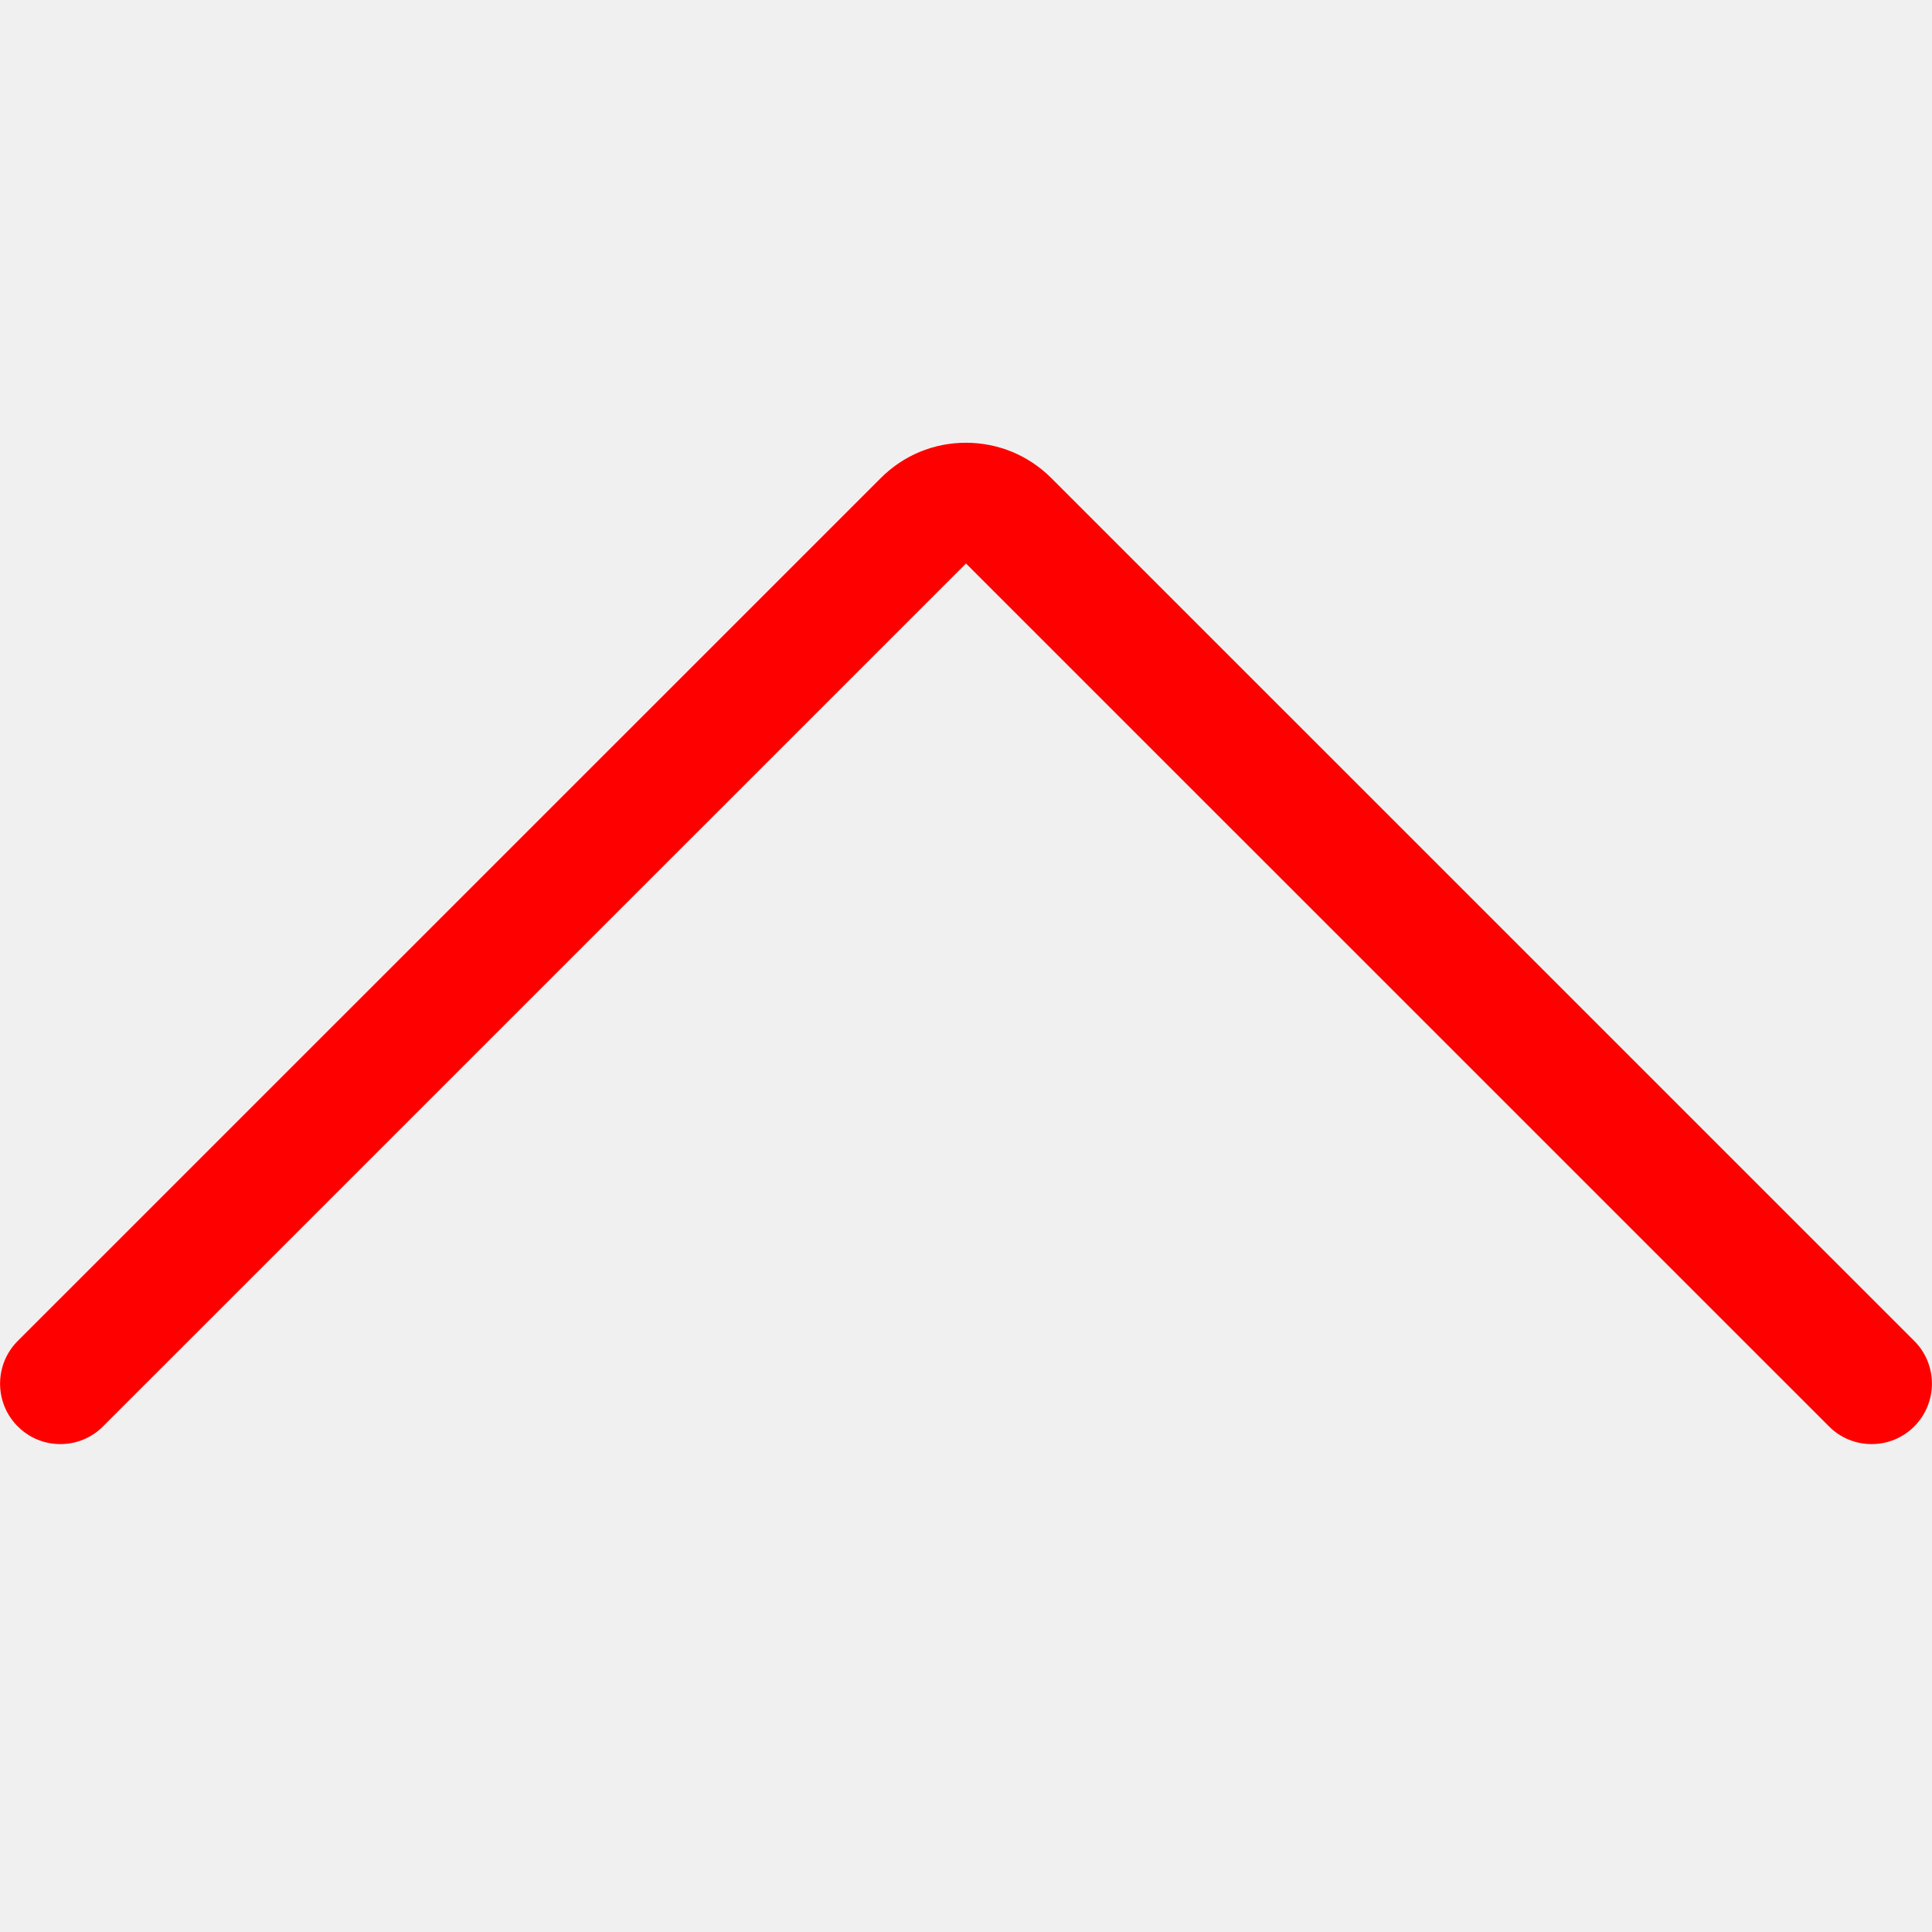
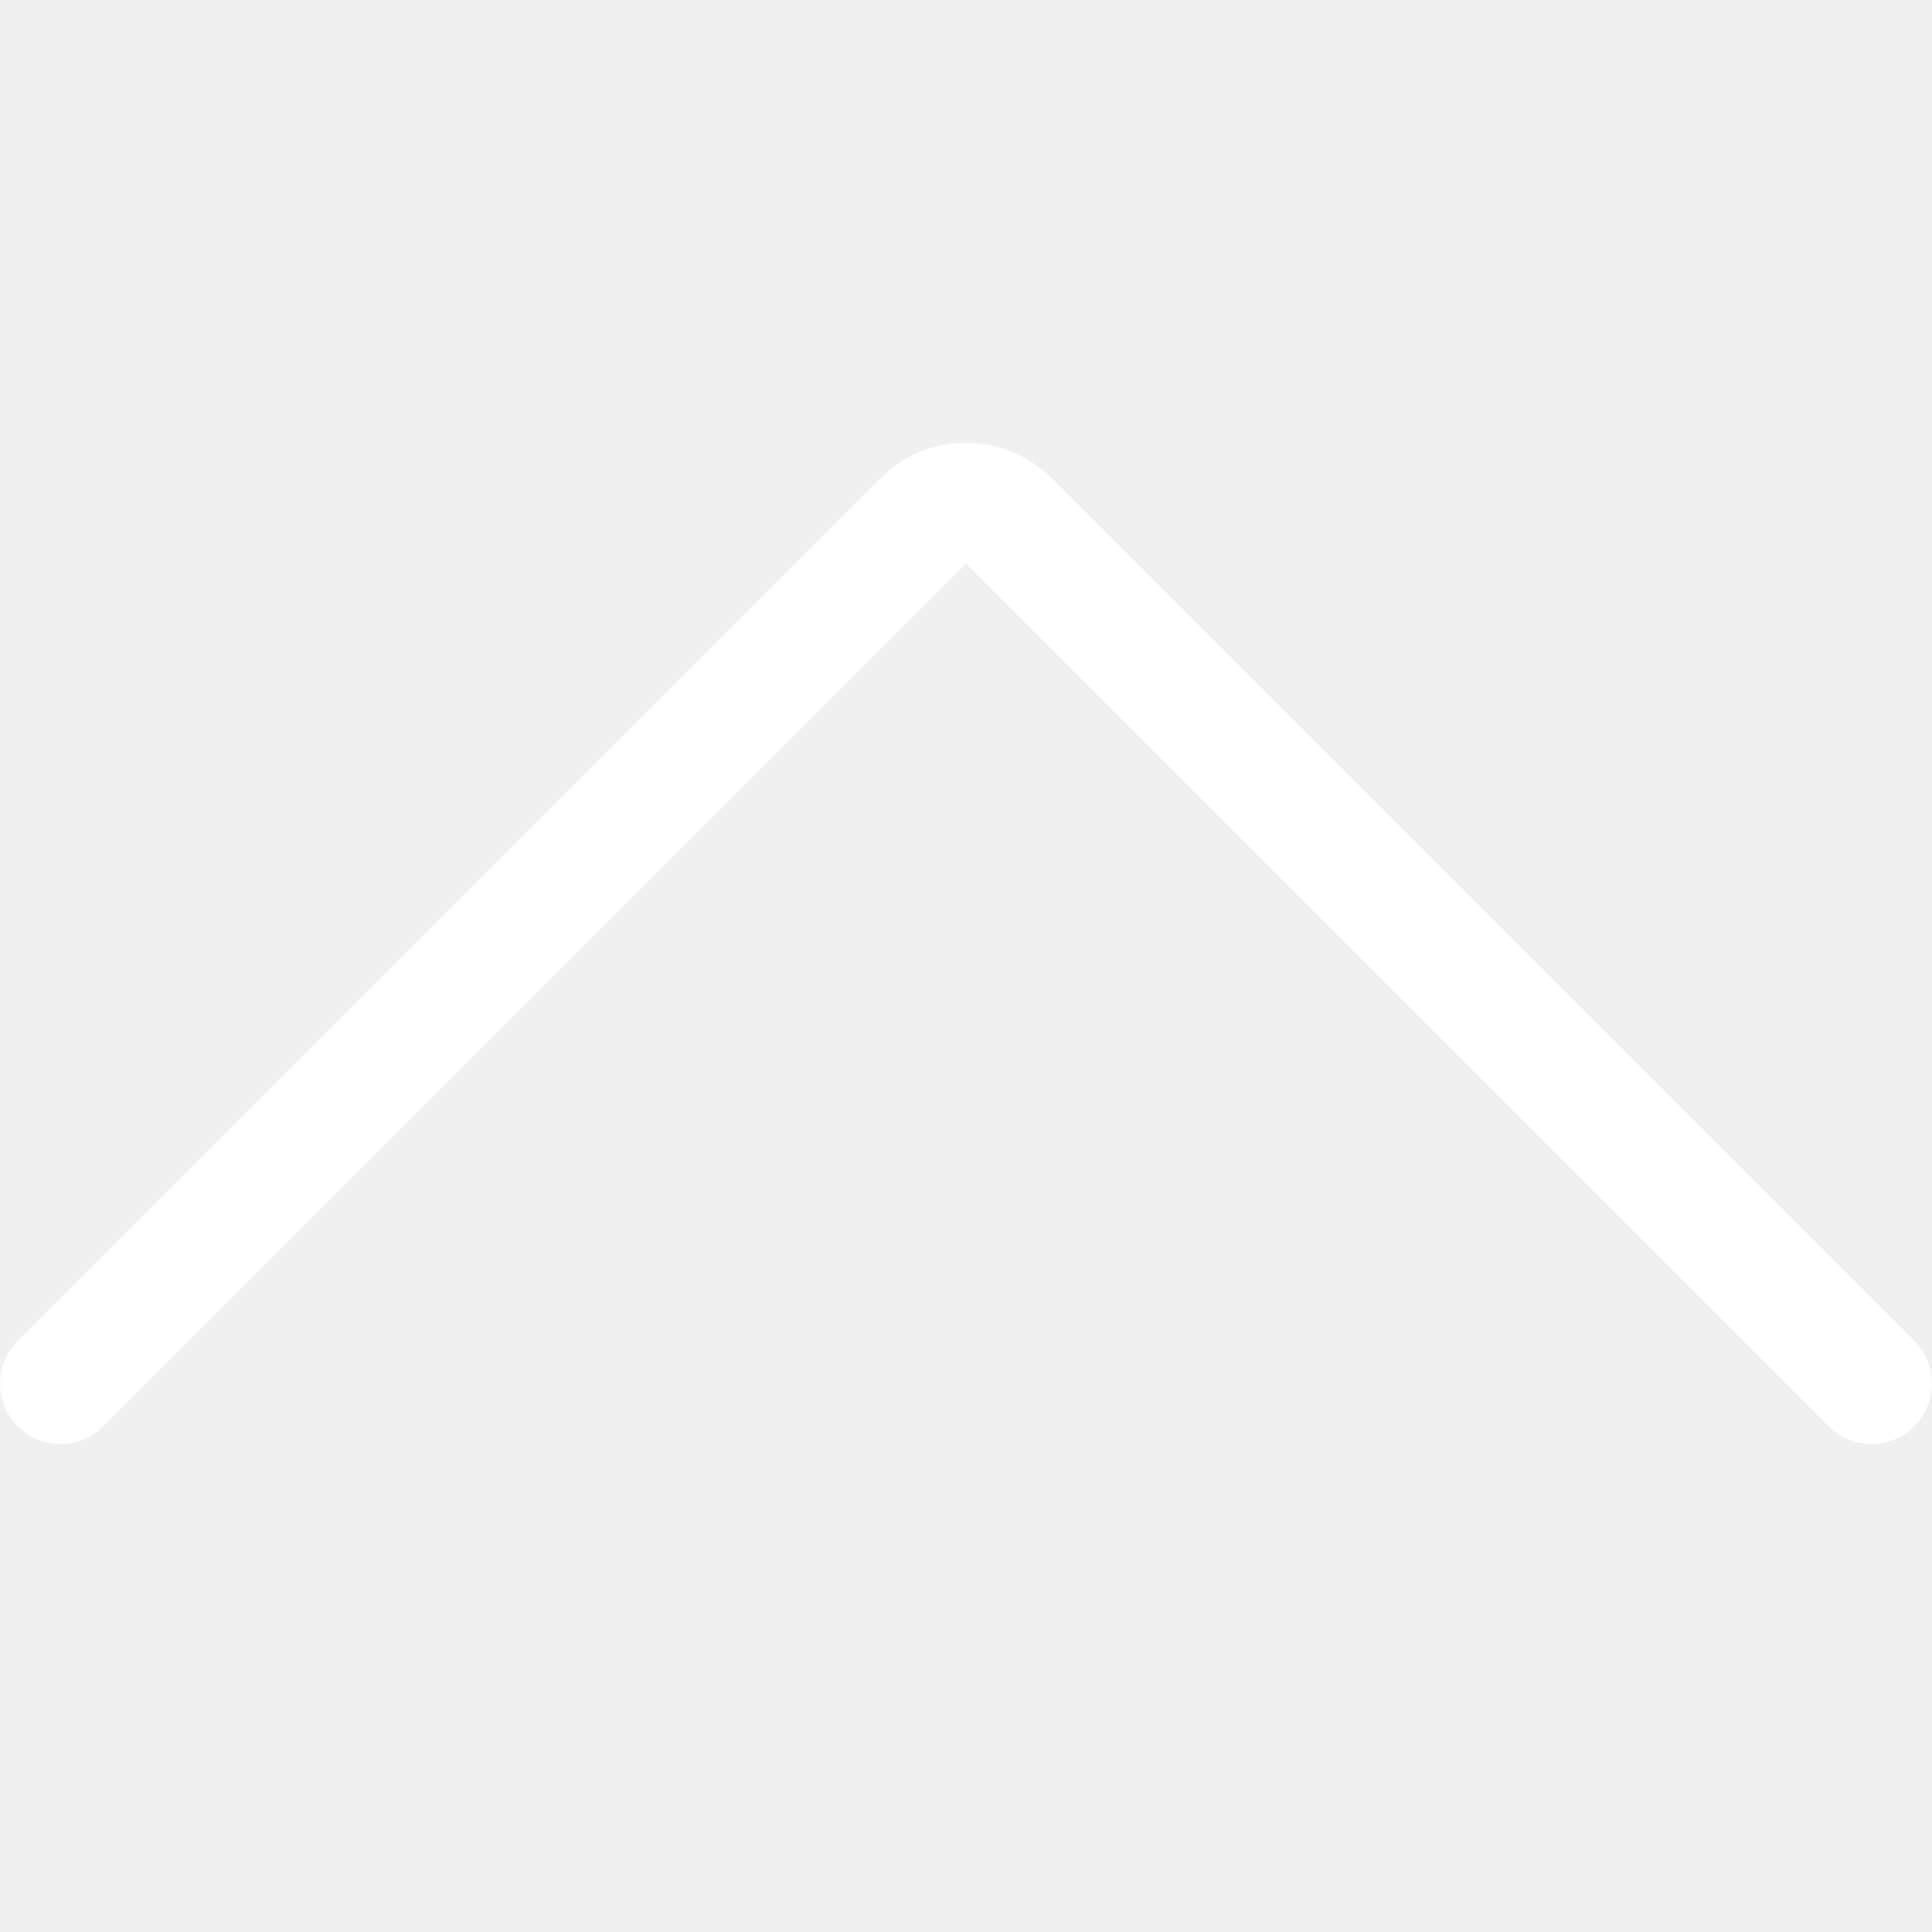
<svg xmlns="http://www.w3.org/2000/svg" role="img" fill="currentColor" viewBox="0 0 24 24">
-   <path fill="red" d="m.75 17.939c-.2 0-.389-.078-.53-.22-.292-.292-.292-.768 0-1.061l10.72-10.718c.283-.284.659-.44 1.059-.44.401 0 .777.156 1.06.438l10.721 10.72c.292.292.292.768 0 1.061-.142.142-.33.22-.53.22s-.389-.078-.53-.22l-10.72-10.719-10.72 10.719c-.141.142-.33.22-.53.22z" />
+   <path fill="white" d="m.75 17.939c-.2 0-.389-.078-.53-.22-.292-.292-.292-.768 0-1.061l10.72-10.718c.283-.284.659-.44 1.059-.44.401 0 .777.156 1.06.438l10.721 10.72c.292.292.292.768 0 1.061-.142.142-.33.22-.53.22s-.389-.078-.53-.22l-10.72-10.719-10.72 10.719c-.141.142-.33.22-.53.22z" />
</svg>
